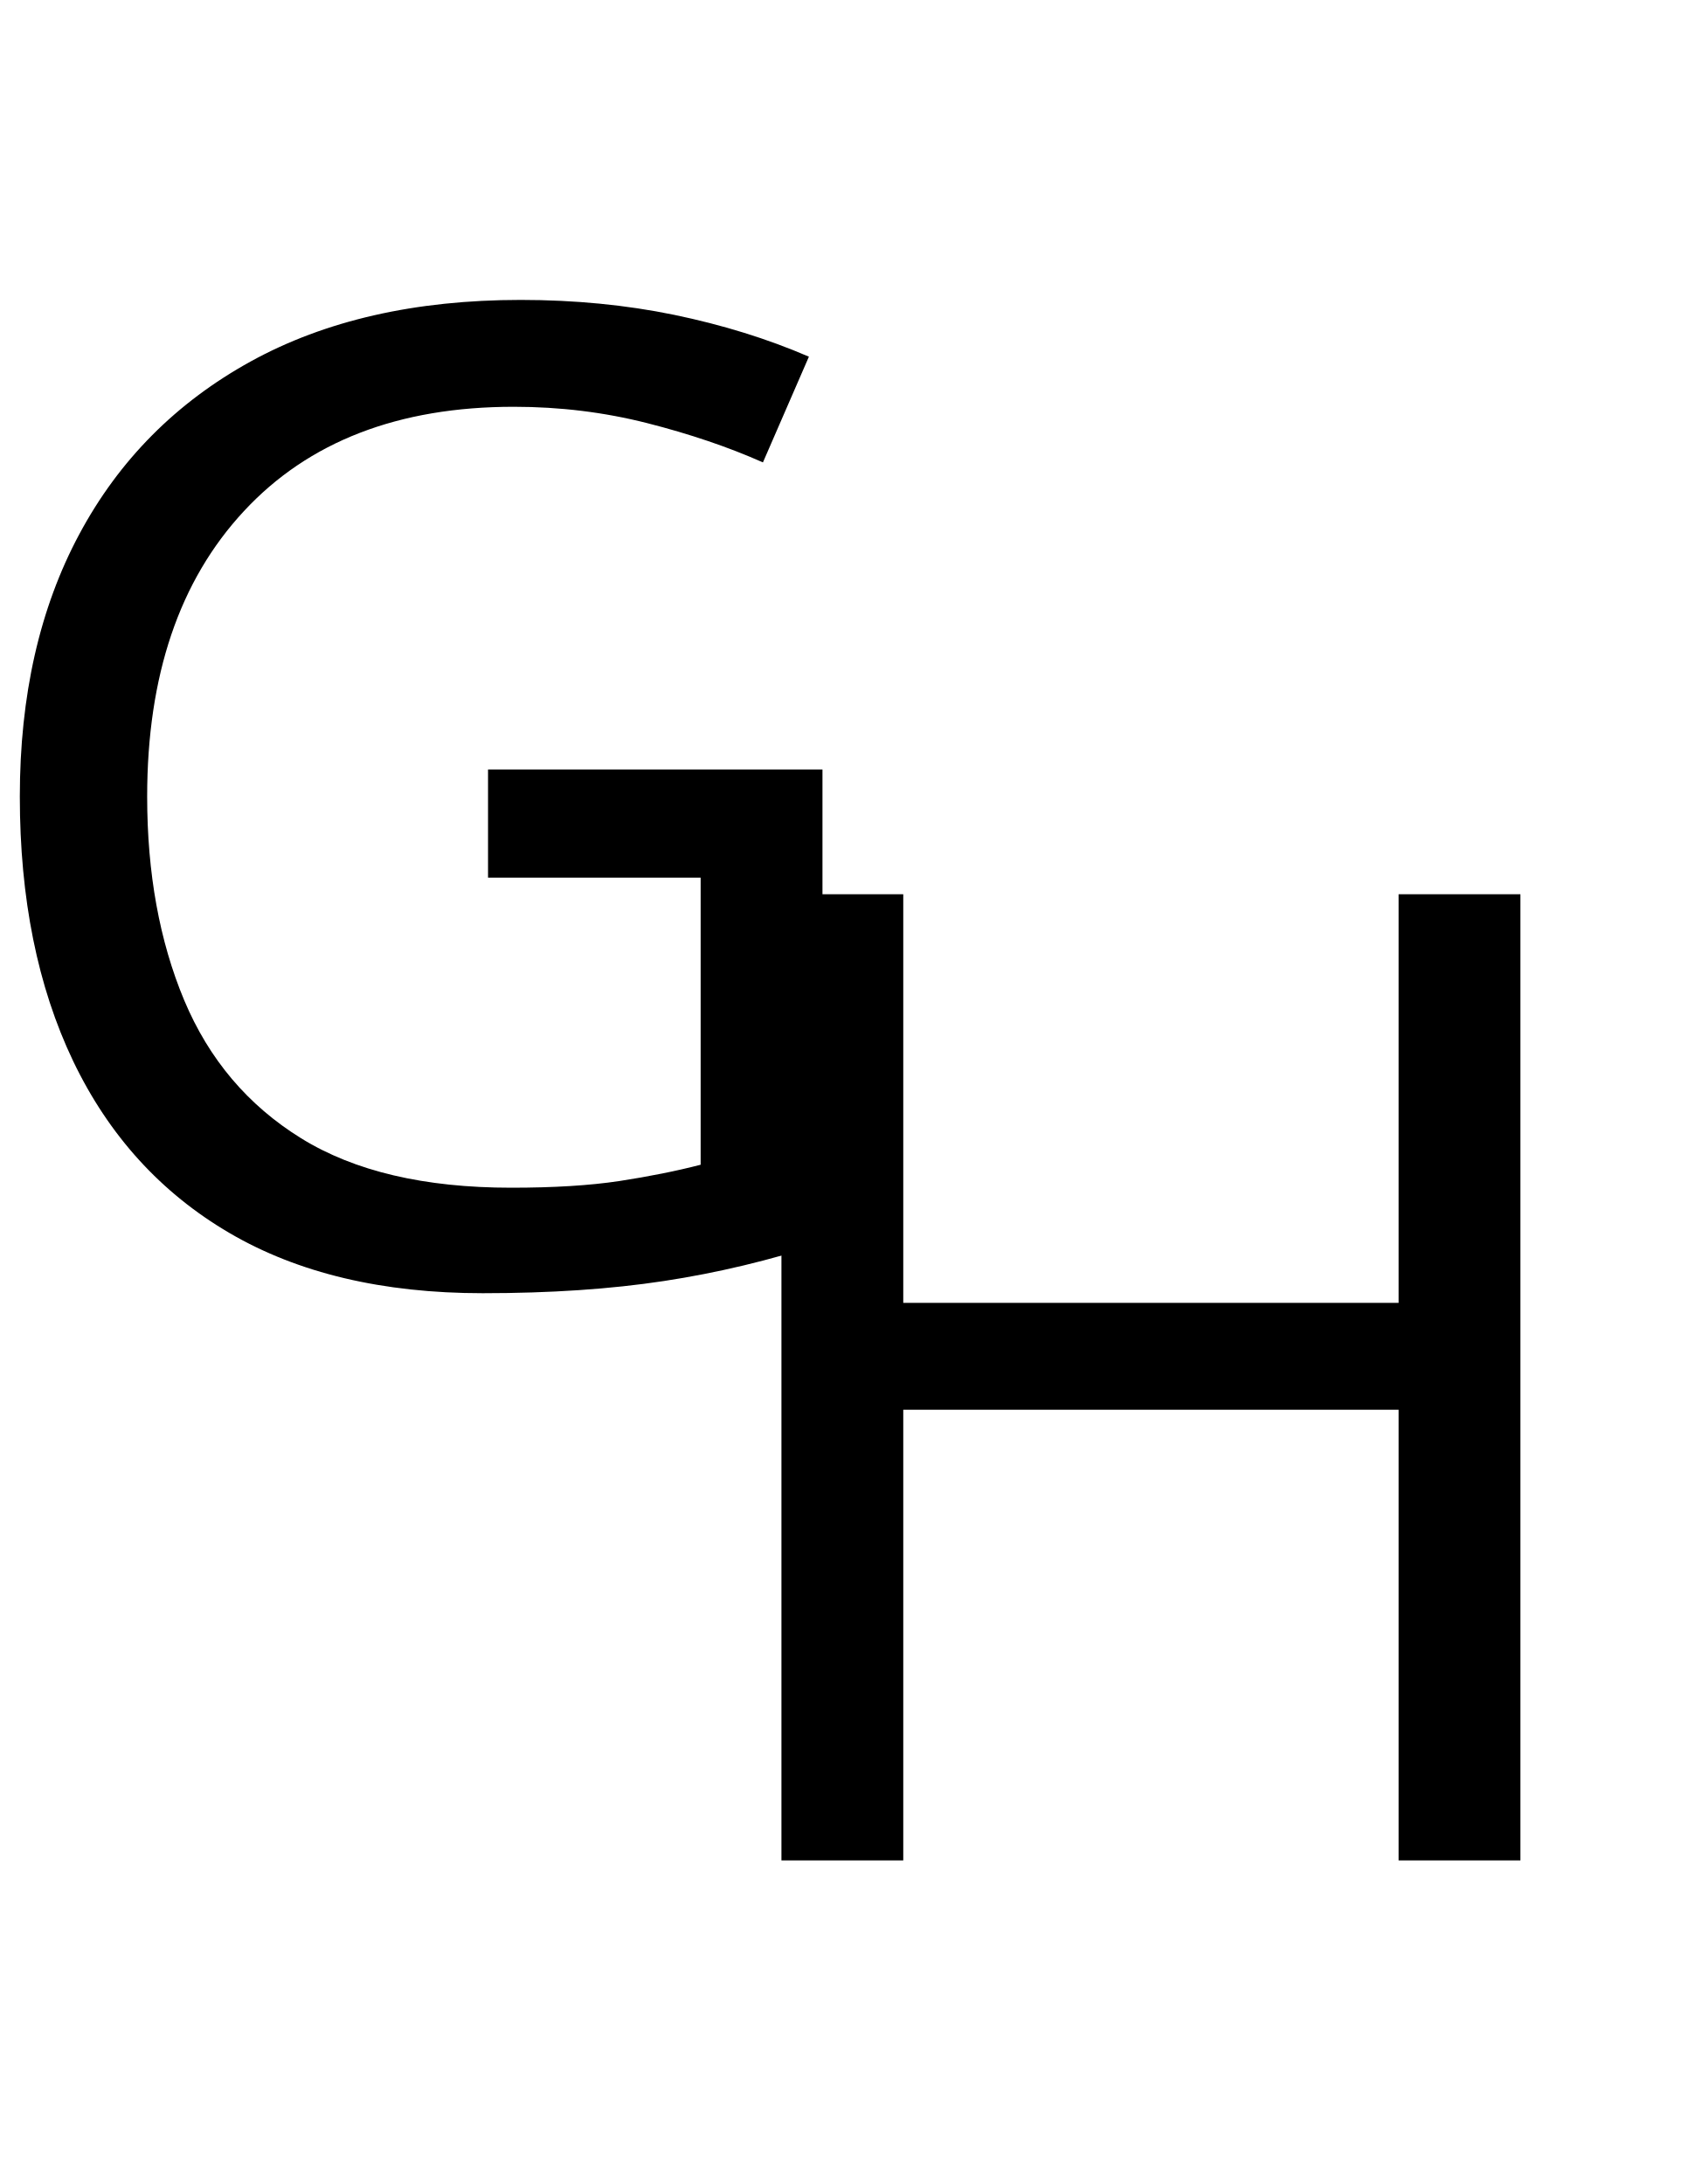
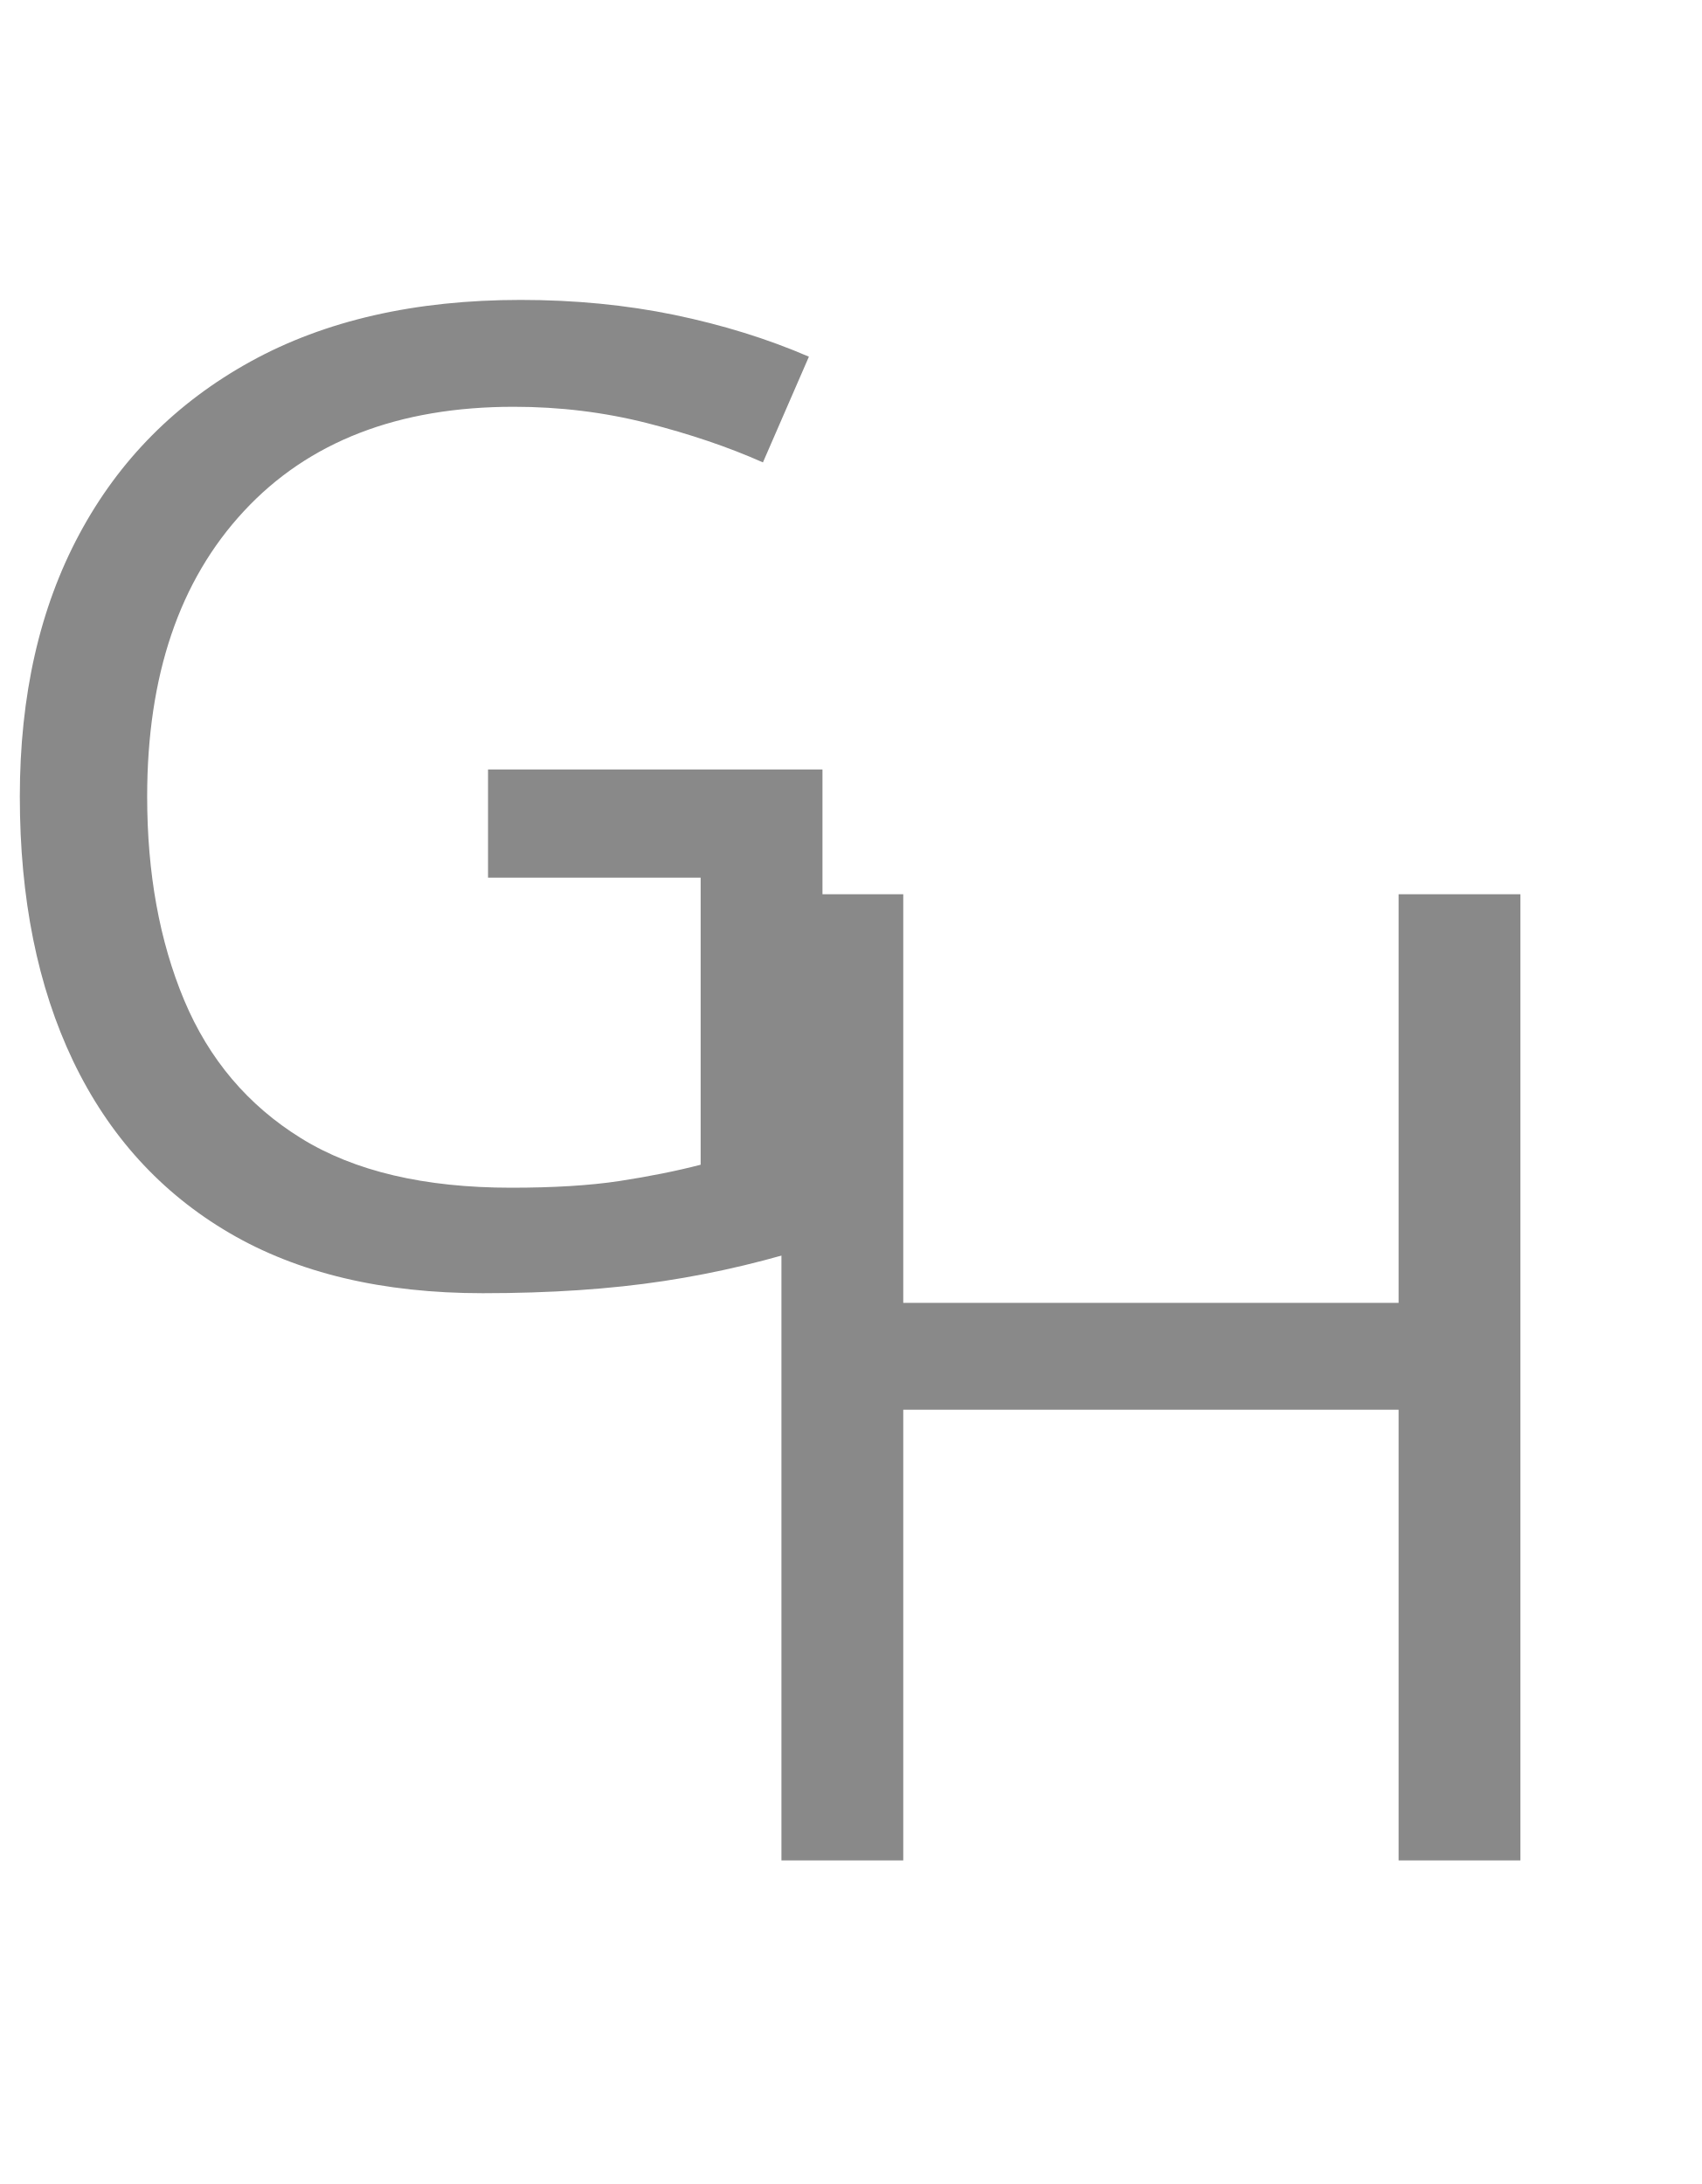
<svg xmlns="http://www.w3.org/2000/svg" width="115.683" height="148.485" viewBox="0 0 115.683 148.485">
  <defs>
    <style>
      .cls-1 {
-         fill: black;
+         fill: #898989;
        font-size: 92px;
        font-family: 'Gill Sans', QanelasSoftDEMO-UltraLight, Qanelas Soft DEMO;
        font-weight: 100;
      }
    </style>
  </defs>
  <g id="Group_1" data-name="Group 1" transform="translate(-32 -56)">
    <text id="G" class="cls-1" transform="translate(65 143)">
      <tspan x="-37.26" y="0">G</tspan>
    </text>
    <text id="H" class="cls-1" transform="translate(105.5 182.485)">
      <tspan x="-29.302" y="0">H</tspan>
    </text>
  </g>
</svg>
